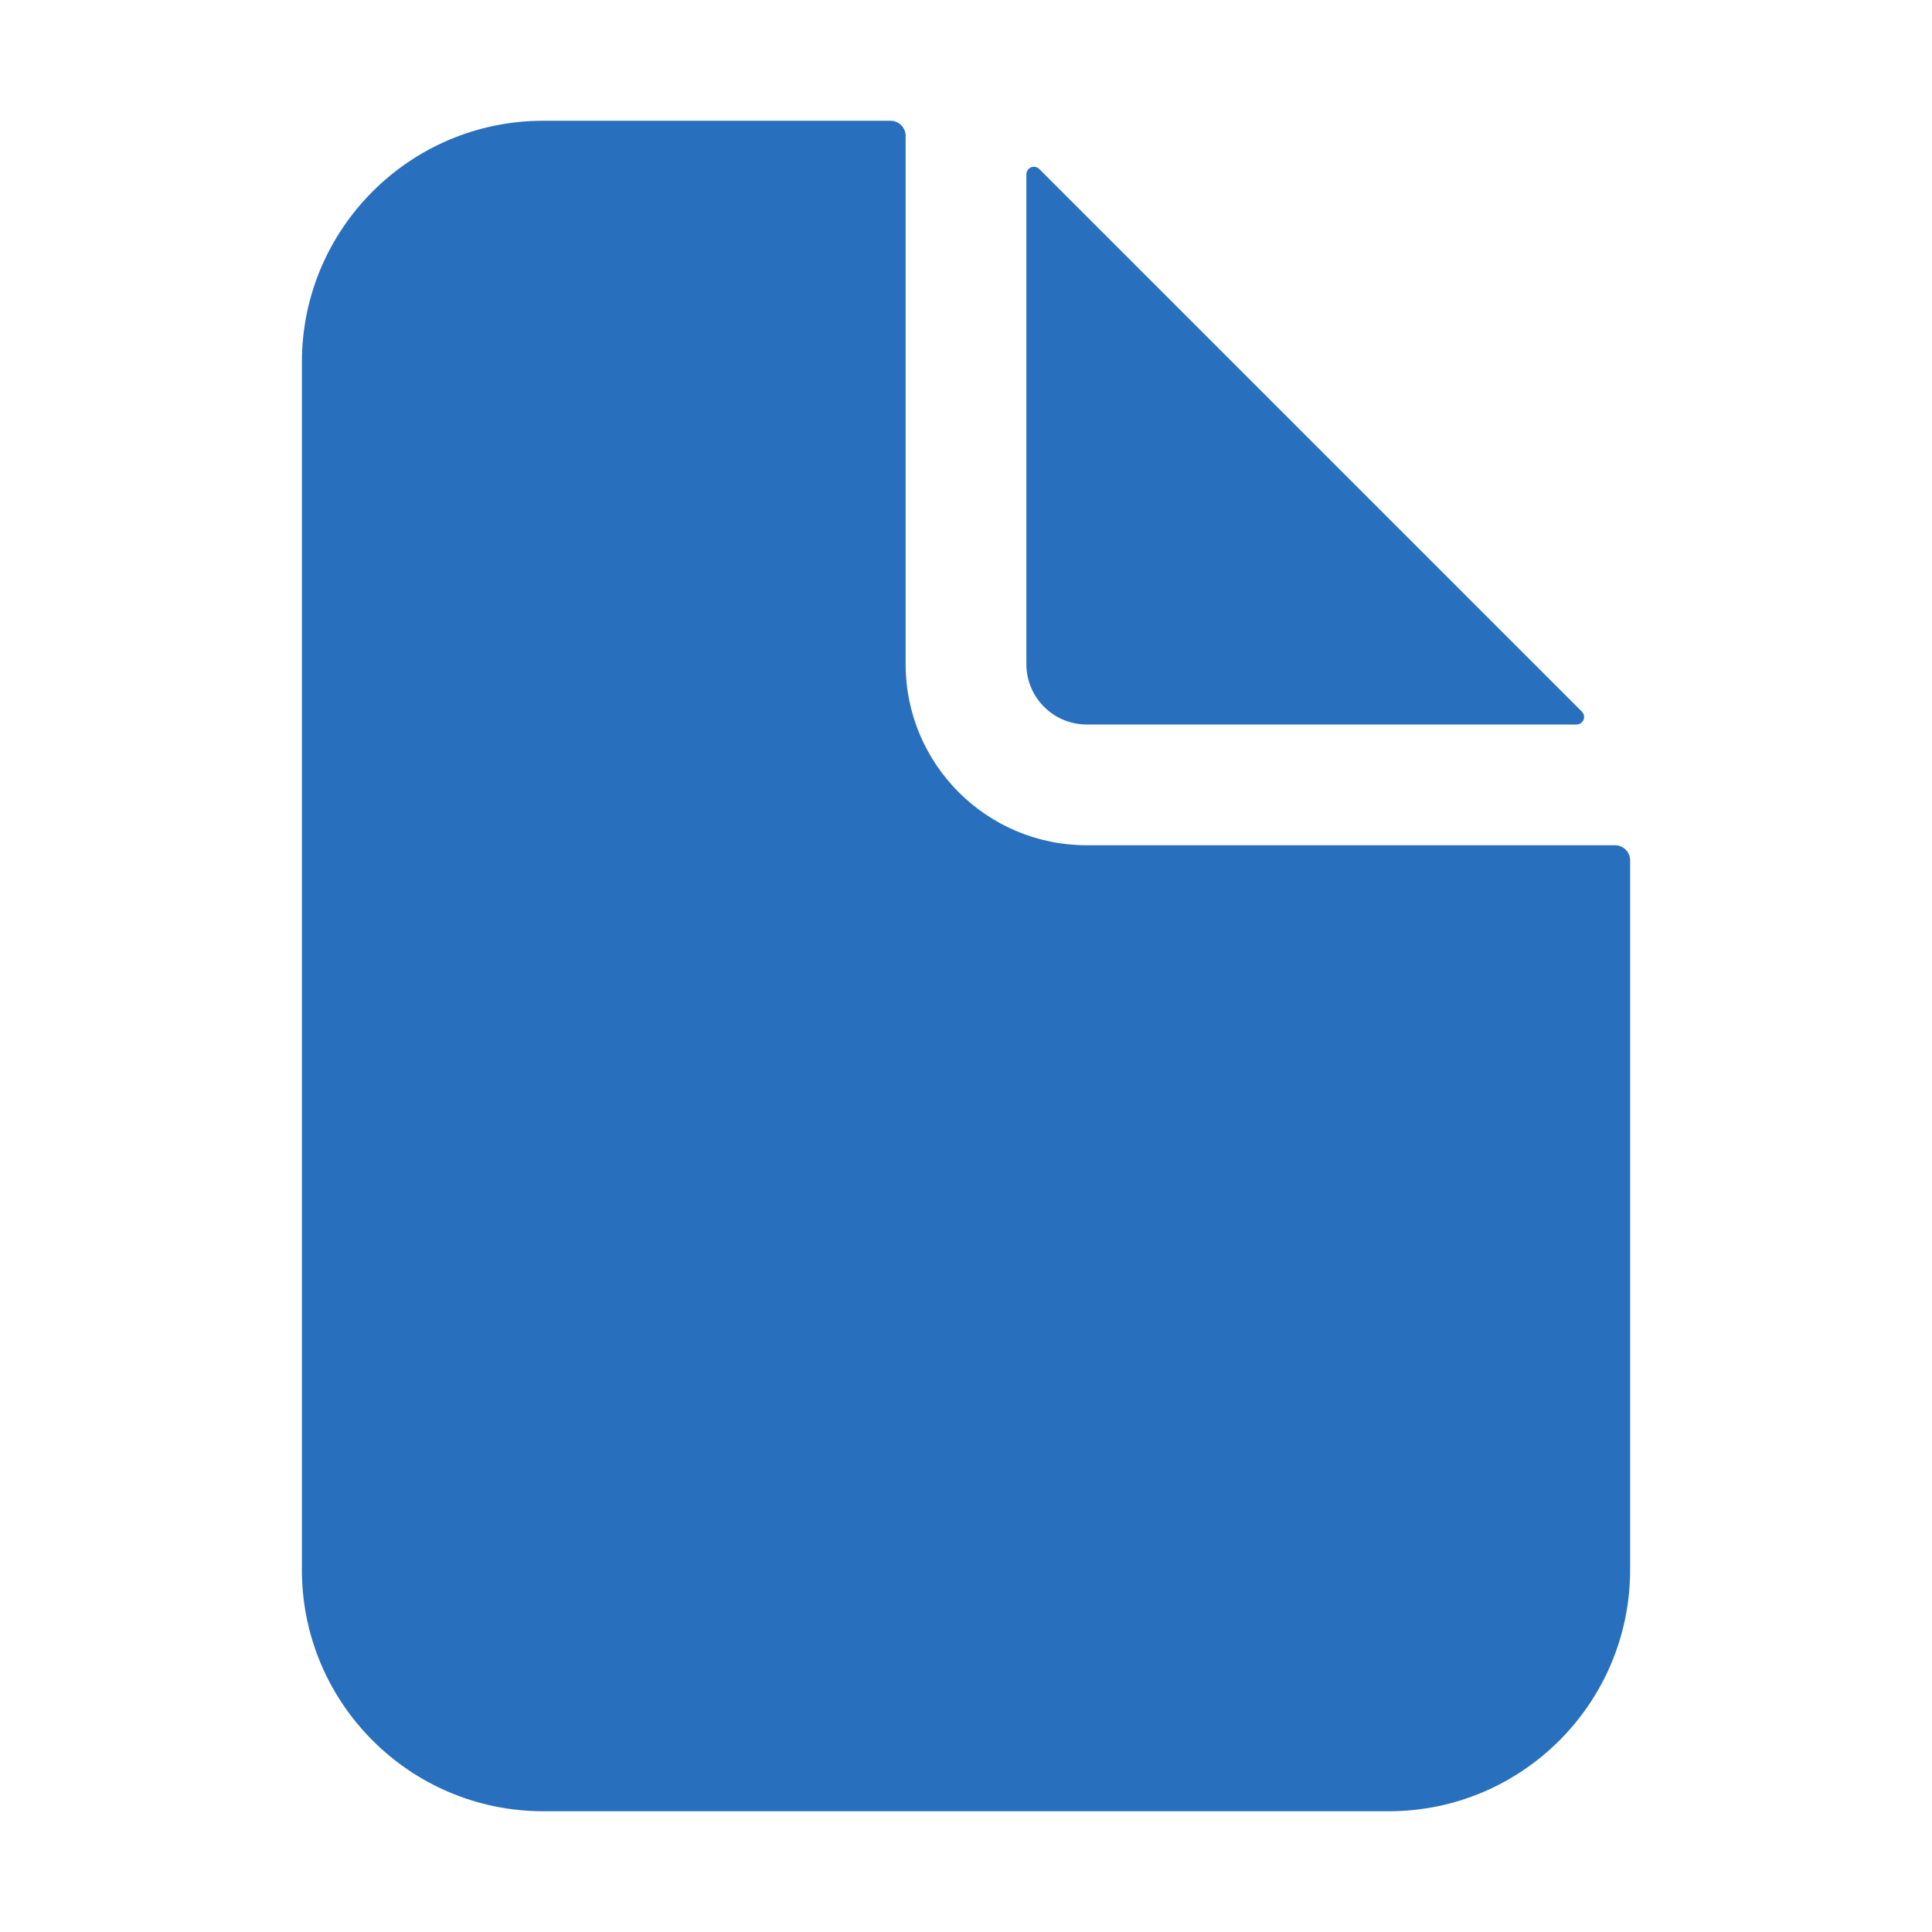
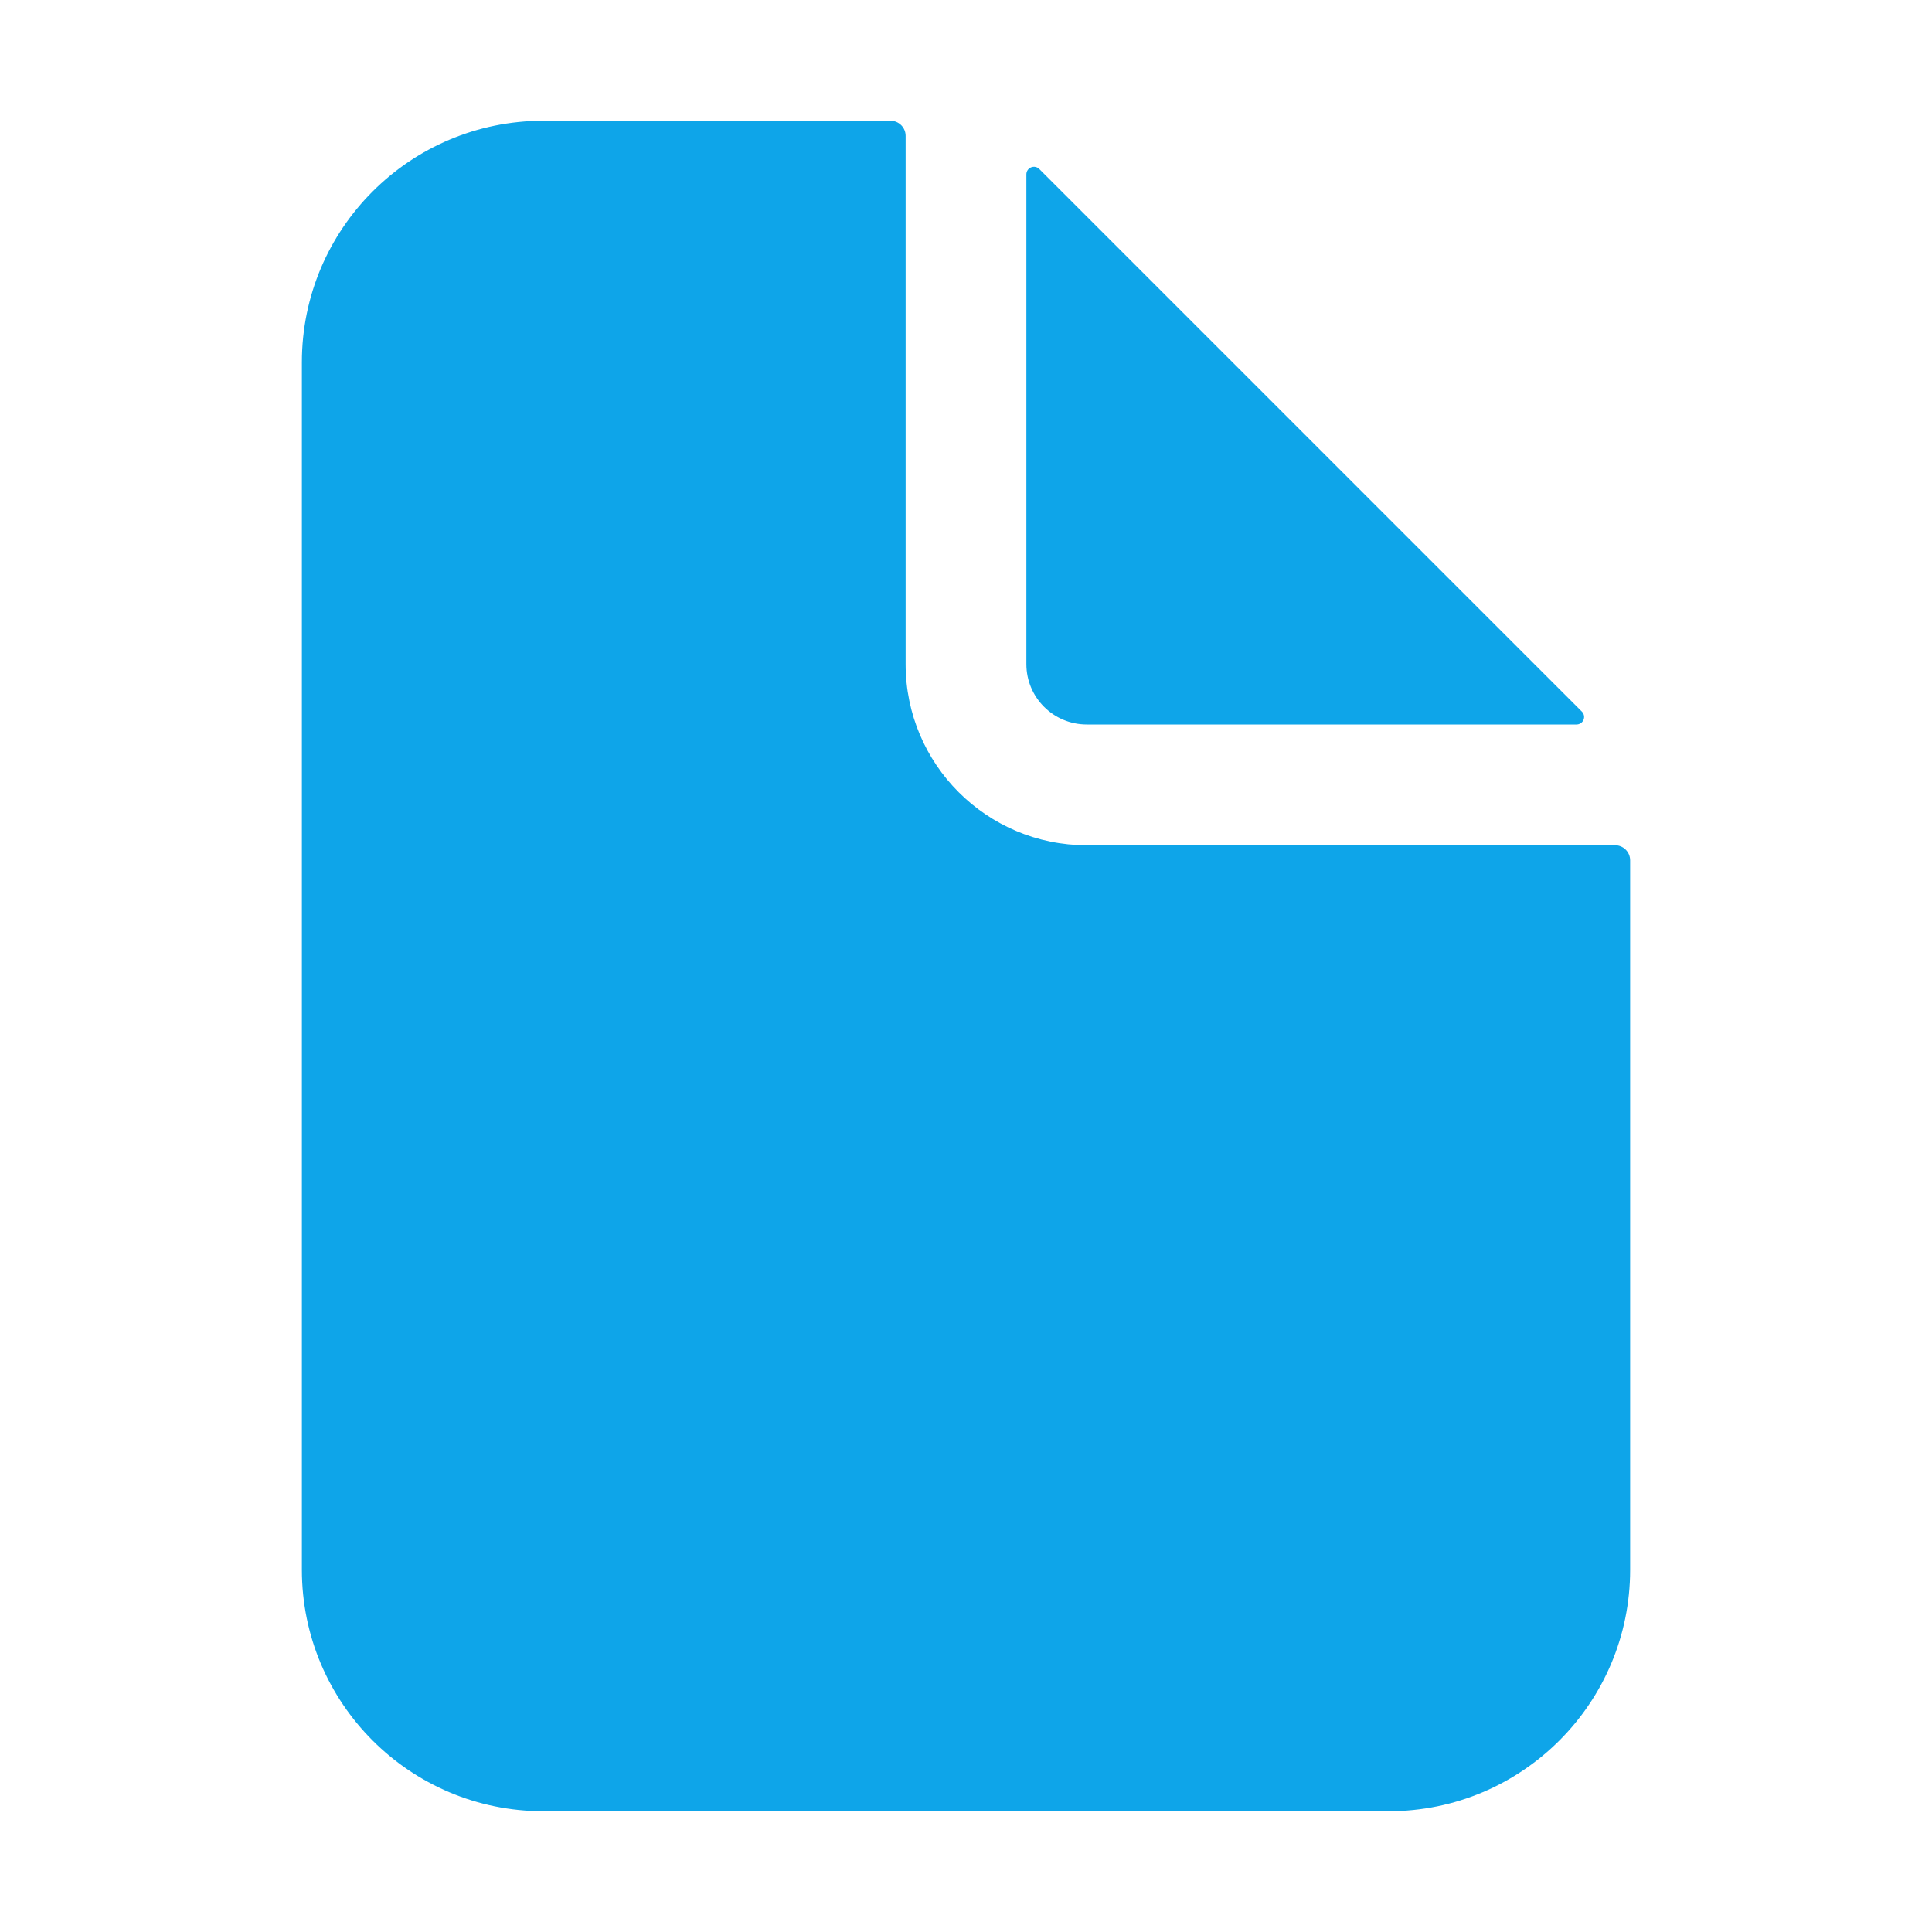
- <svg xmlns="http://www.w3.org/2000/svg" fill="#2870BD" class="ionicon" viewBox="0 0 512 512">
+ <svg xmlns="http://www.w3.org/2000/svg" fill="#0ea5e9" class="ionicon" viewBox="0 0 512 512">
  <path d="M428 224H288a48 48 0 01-48-48V36a4 4 0 00-4-4h-92a64 64 0 00-64 64v320a64 64 0 0064 64h224a64 64 0 0064-64V228a4 4 0 00-4-4z" />
  <path d="M419.22 188.59L275.41 44.78a2 2 0 00-3.41 1.41V176a16 16 0 0016 16h129.81a2 2 0 001.41-3.41z" />
</svg>
